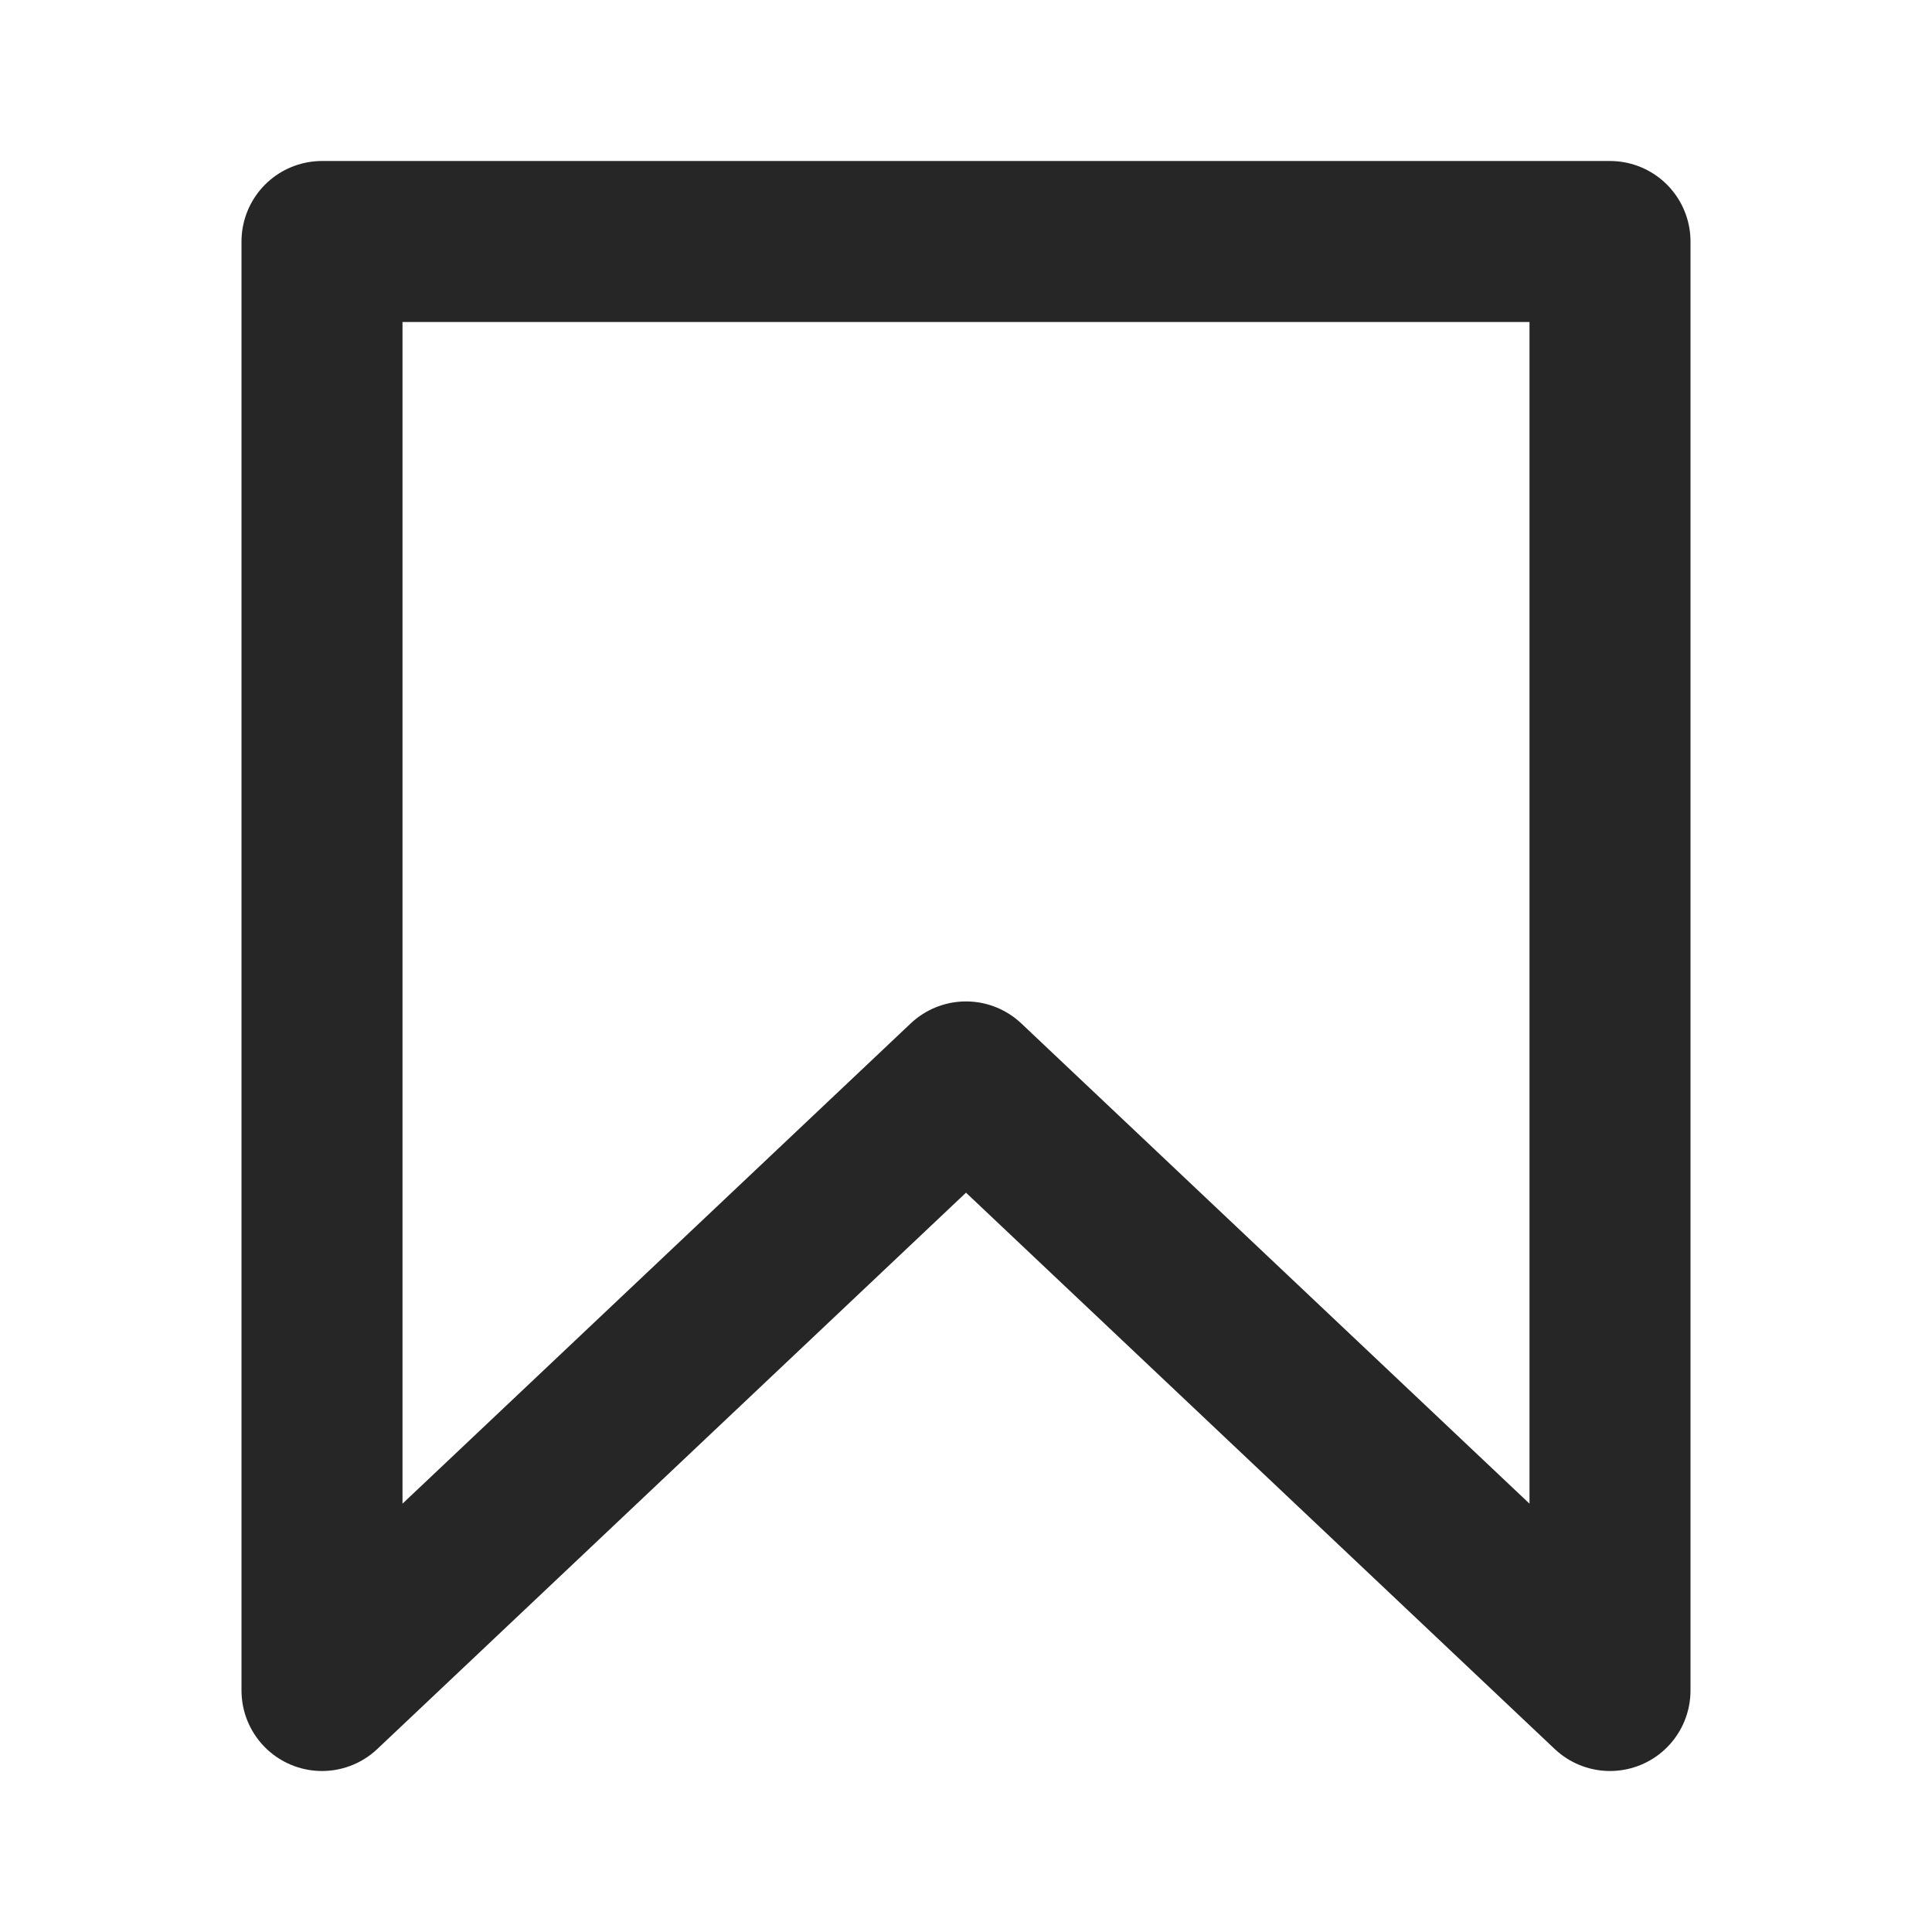
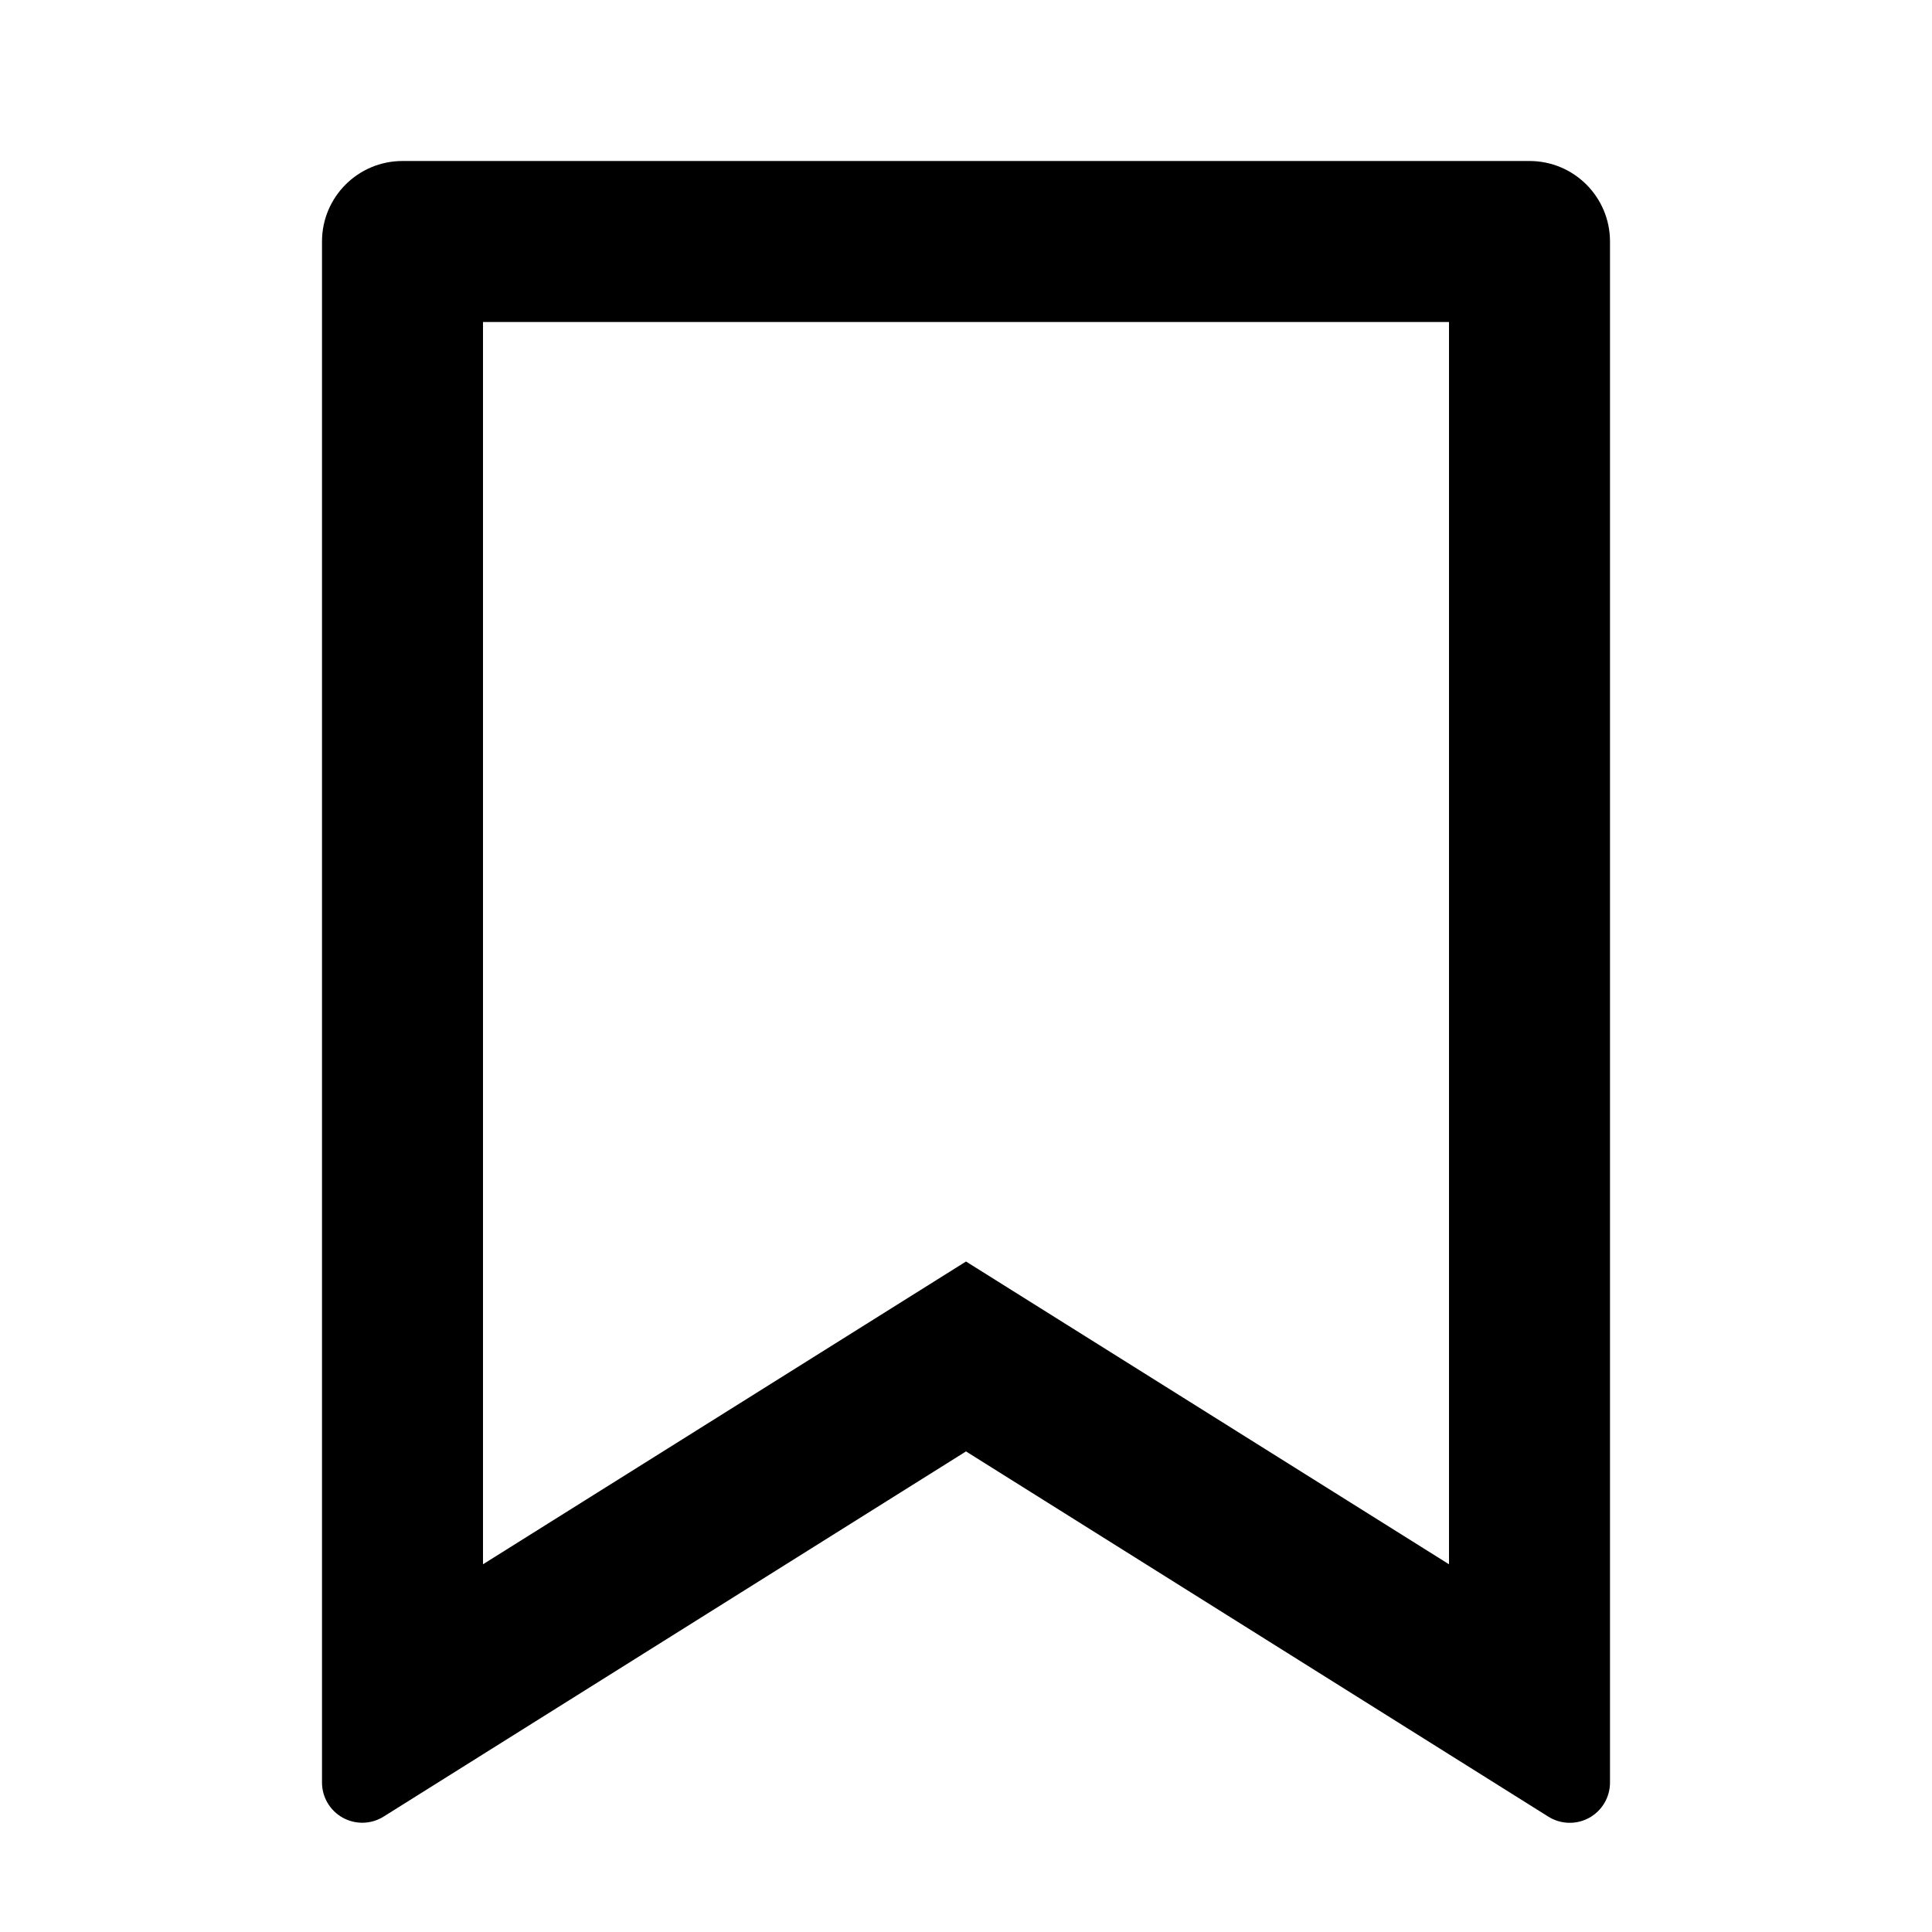
- <svg aria-label="Save" class="_8-yf5 " color="#262626" fill="#262626" height="24" role="img" viewBox="0 0 24 24" width="24">
-   <polygon fill="none" points="20 21 12 13.44 4 21 4 3 20 3 20 21" stroke="currentColor" stroke-linecap="round" stroke-linejoin="round" stroke-width="2" />
+ <svg xmlns="http://www.w3.org/2000/svg" viewBox="0 0 24 24">
+   <g>
+     <path d="M0 0h24v24H0z" fill="none" />
+     <path d="M5 2h14a1 1 0 0 1 1 1v19.143a.5.5 0 0 1-.766.424L12 18.03l-7.234 4.536A.5.5 0 0 1 4 22.143V3a1 1 0 0 1 1-1zm13 2H6v15.432l6-3.761 6 3.761V4z" />
+   </g>
</svg>
